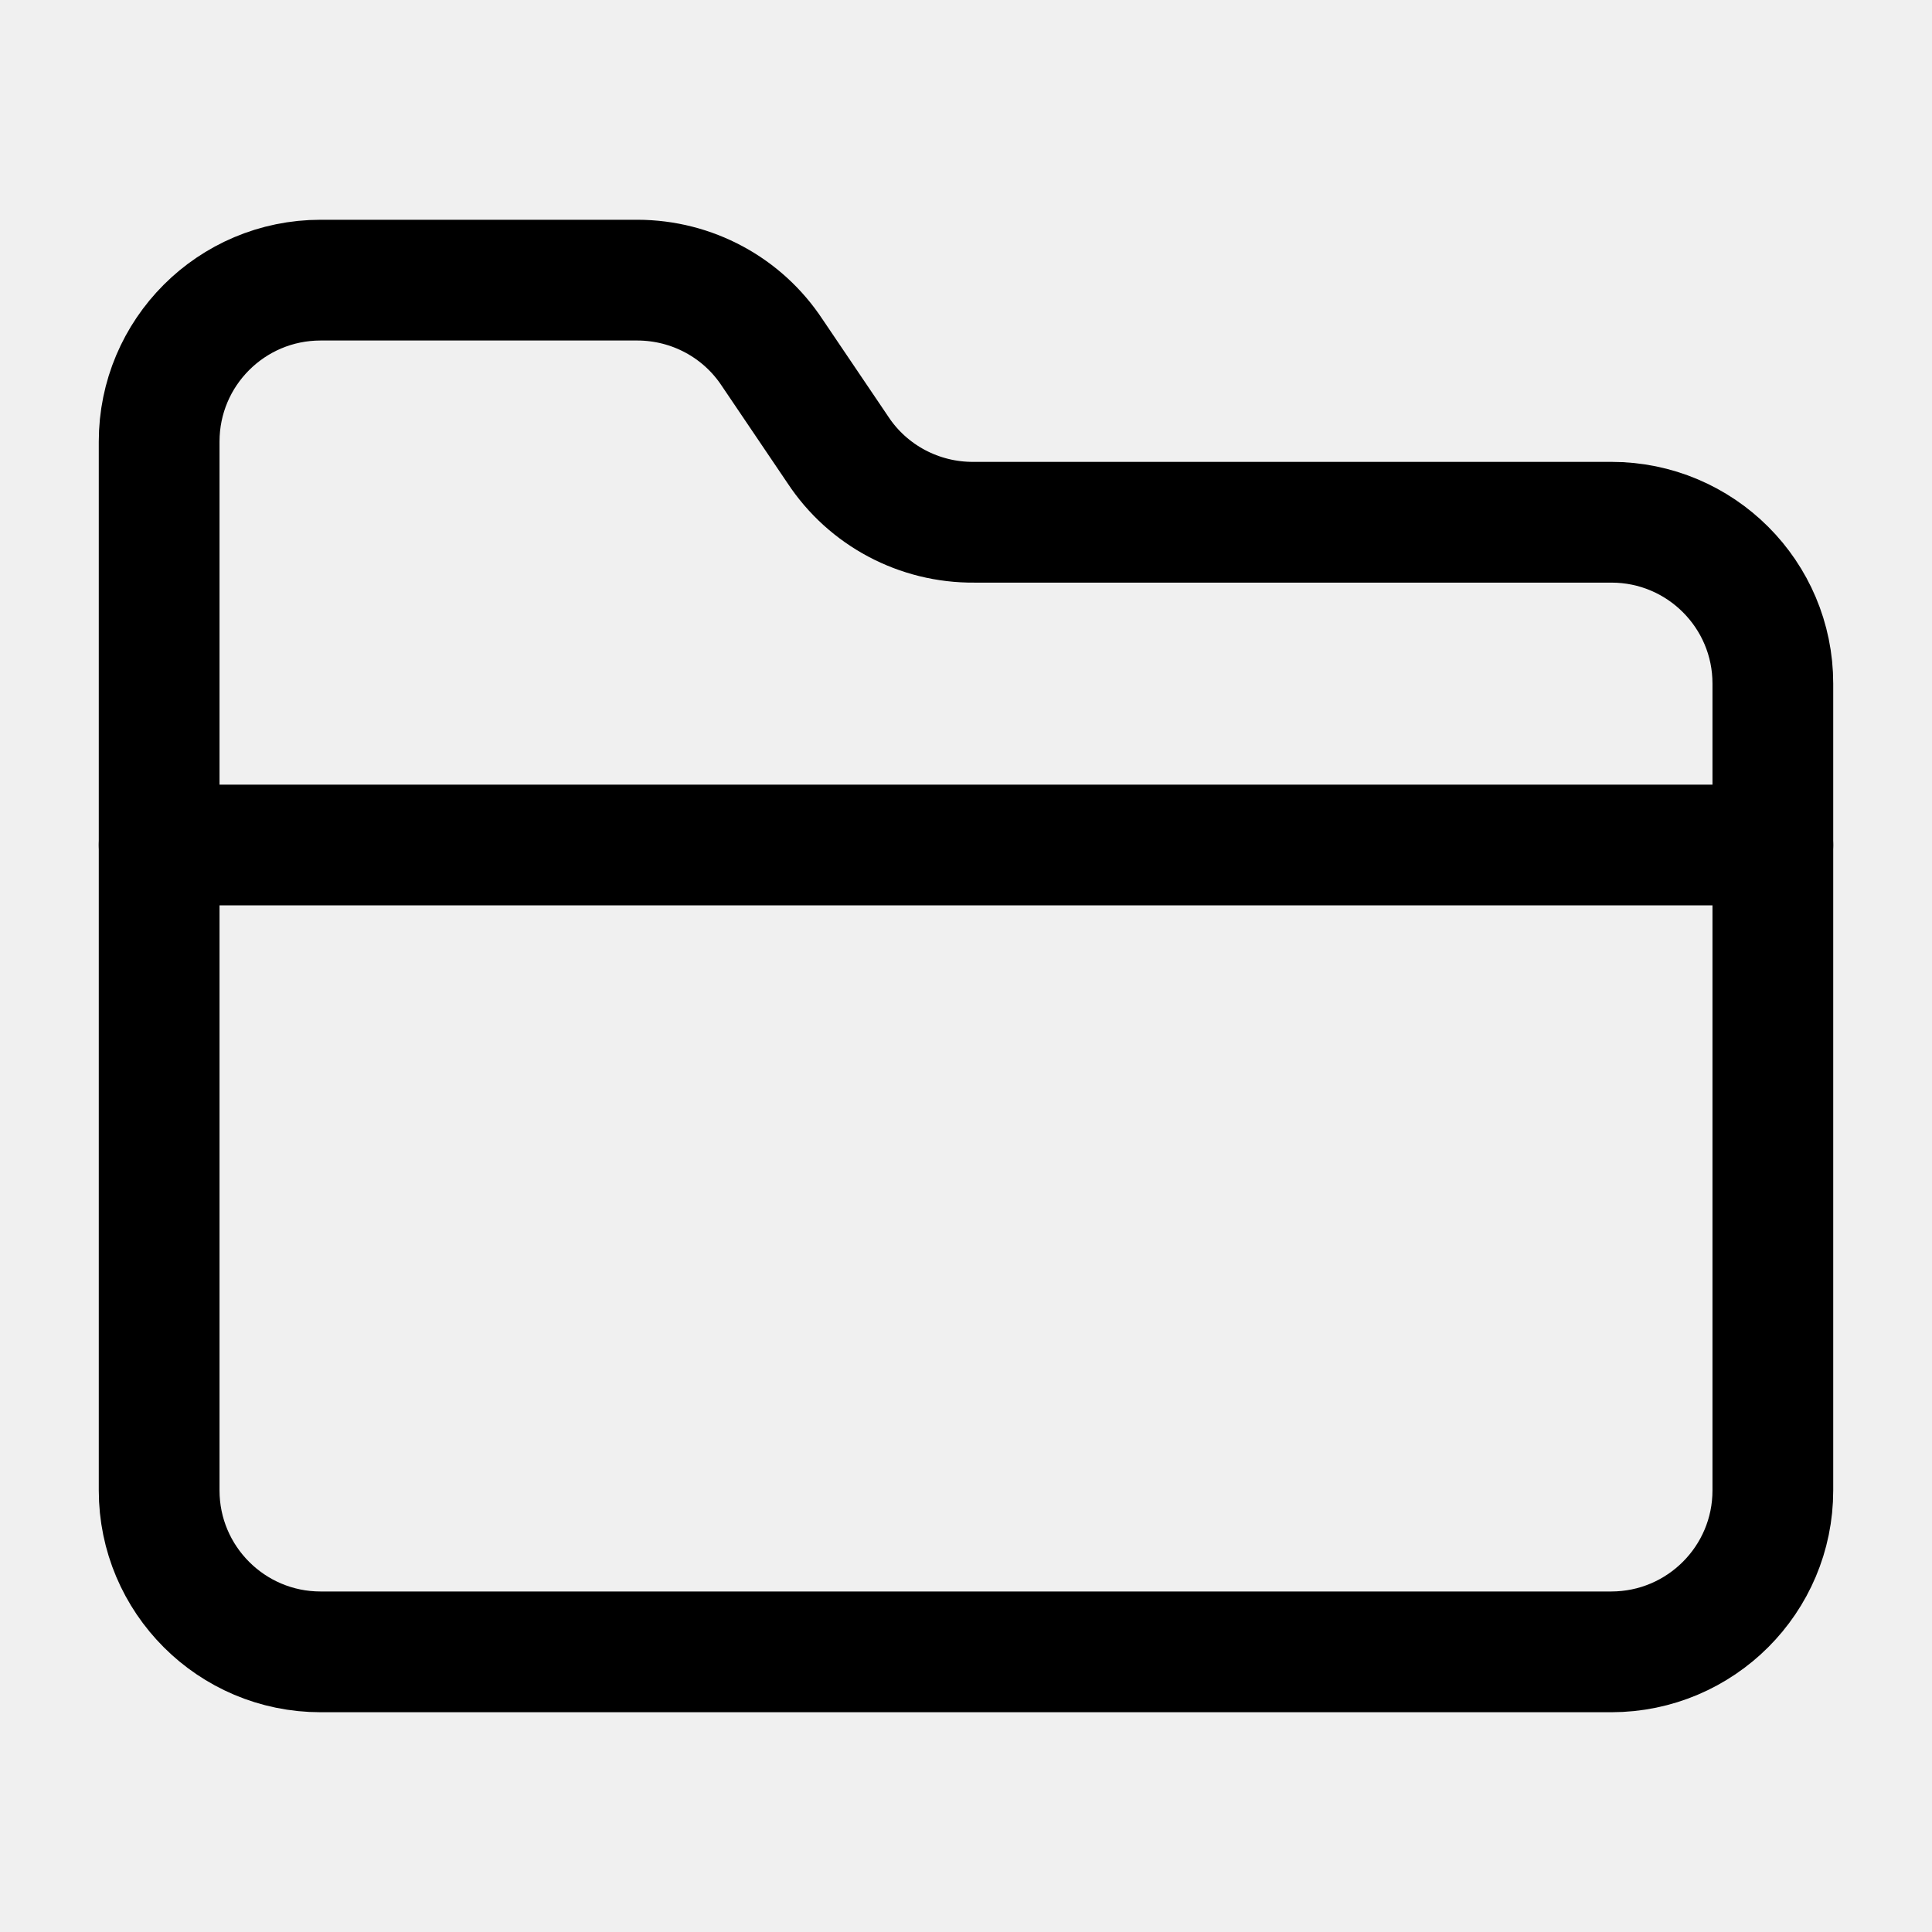
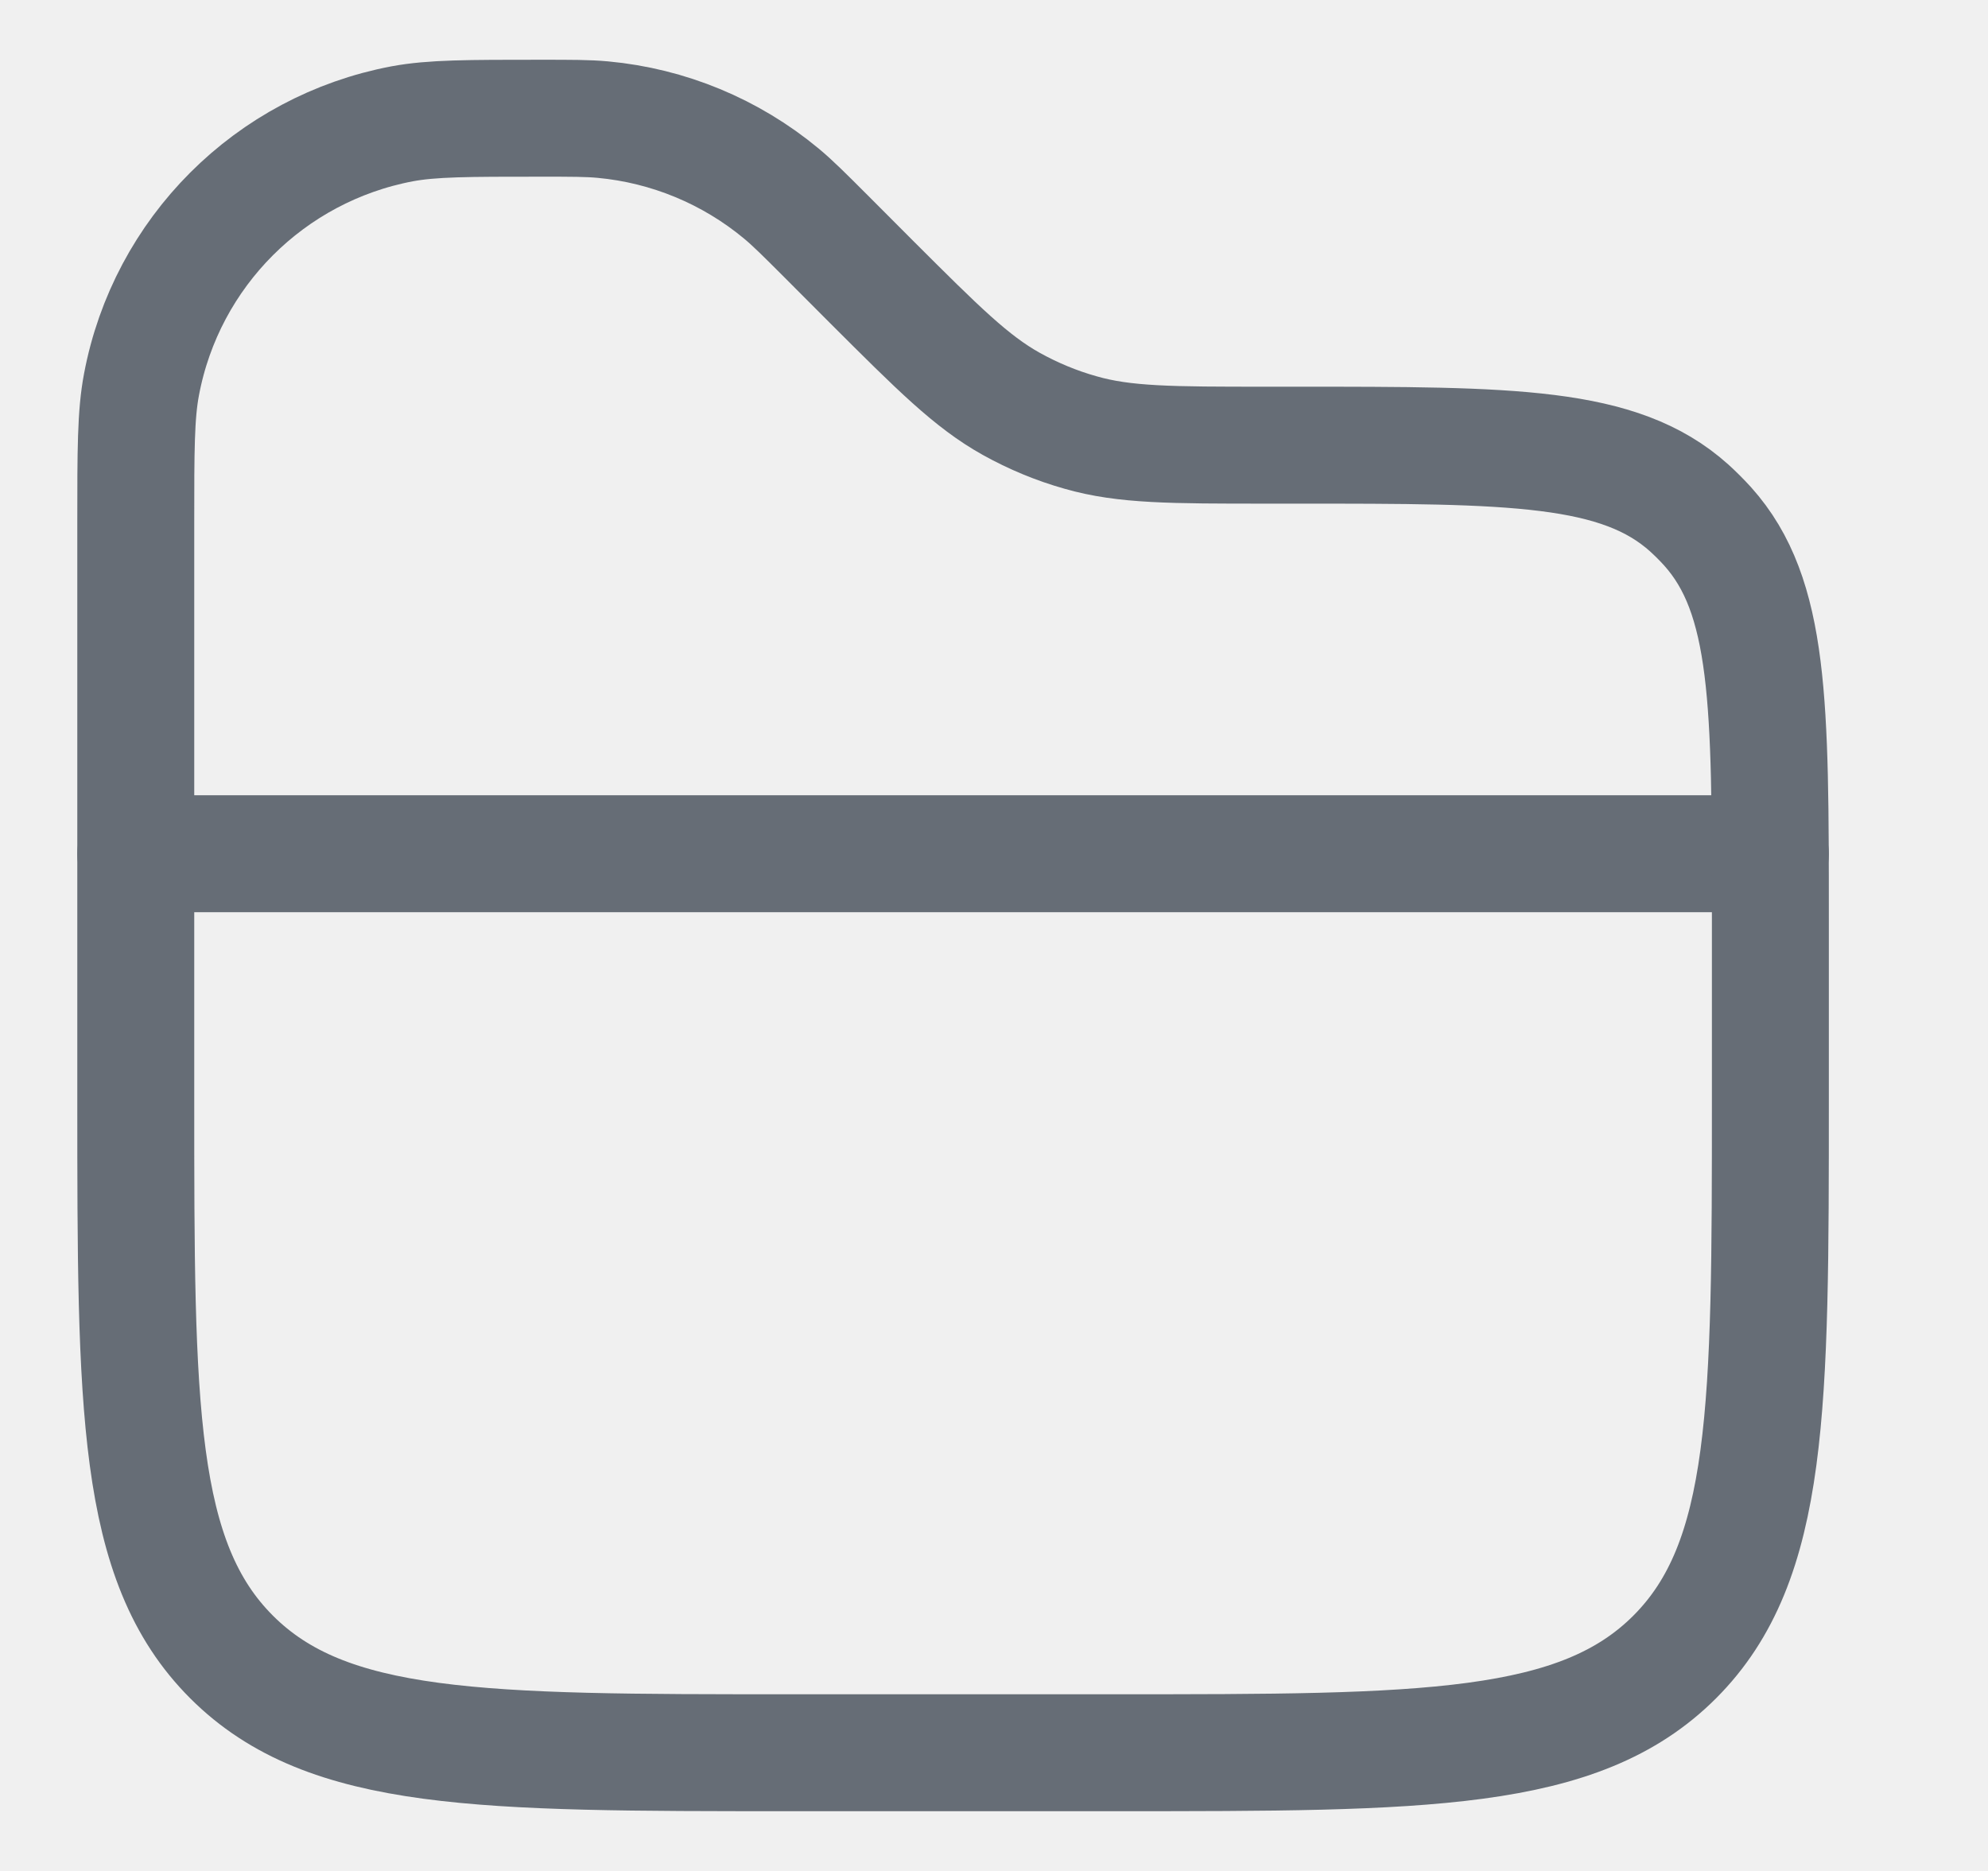
- <svg xmlns="http://www.w3.org/2000/svg" viewBox="-0.5 -0.5 16 16" fill="none" stroke="#000000" stroke-linecap="round" stroke-linejoin="round" id="Folder-Closed--Streamline-Lucide.svg" height="16" width="16">
-   <path d="M12.845 13.18C13.583 13.179 14.182 12.581 14.182 11.843V5.161C14.182 4.423 13.583 3.825 12.845 3.825H7.567C7.113 3.829 6.687 3.603 6.438 3.224L5.896 2.422C5.649 2.046 5.23 1.821 4.78 1.82H2.155C1.416 1.82 0.818 2.419 0.818 3.157V11.843C0.818 12.581 1.417 13.18 2.155 13.18Z" stroke-width="1" />
-   <path d="M0.818 6.498H14.182" stroke-width="1" />
+ <svg xmlns="http://www.w3.org/2000/svg" width="17" height="16" viewBox="0 0 17 16" fill="none">
+   <g clip-path="url(#clip0_3449_43627)">
+     <path d="M15.139 7.301H1.161" stroke="#666D76" stroke-linecap="round" />
+     <path d="M1.161 4.47C1.161 3.853 1.161 3.545 1.21 3.288C1.423 2.157 2.308 1.273 3.438 1.059C3.695 1.011 4.004 1.011 4.621 1.011C4.891 1.011 5.026 1.011 5.156 1.023C5.716 1.075 6.247 1.295 6.68 1.654C6.78 1.737 6.876 1.833 7.067 2.024L7.451 2.409C8.022 2.979 8.307 3.264 8.648 3.454C8.835 3.558 9.034 3.641 9.241 3.699C9.617 3.807 10.02 3.807 10.826 3.807H11.087C12.927 3.807 13.847 3.807 14.445 4.344C14.5 4.394 14.552 4.446 14.602 4.501C15.139 5.099 15.139 6.019 15.139 7.859V9.398C15.139 12.034 15.139 13.351 14.321 14.17C13.502 14.989 12.184 14.989 9.548 14.989H6.752C4.117 14.989 2.799 14.989 1.98 14.17C1.161 13.351 1.161 12.034 1.161 9.398V4.47Z" stroke="#666D76" />
+   </g>
+   <defs>
+     <clipPath id="clip0_3449_43627">
+       <rect width="16" height="16" fill="white" transform="translate(0.150391)" />
+     </clipPath>
+   </defs>
</svg>
